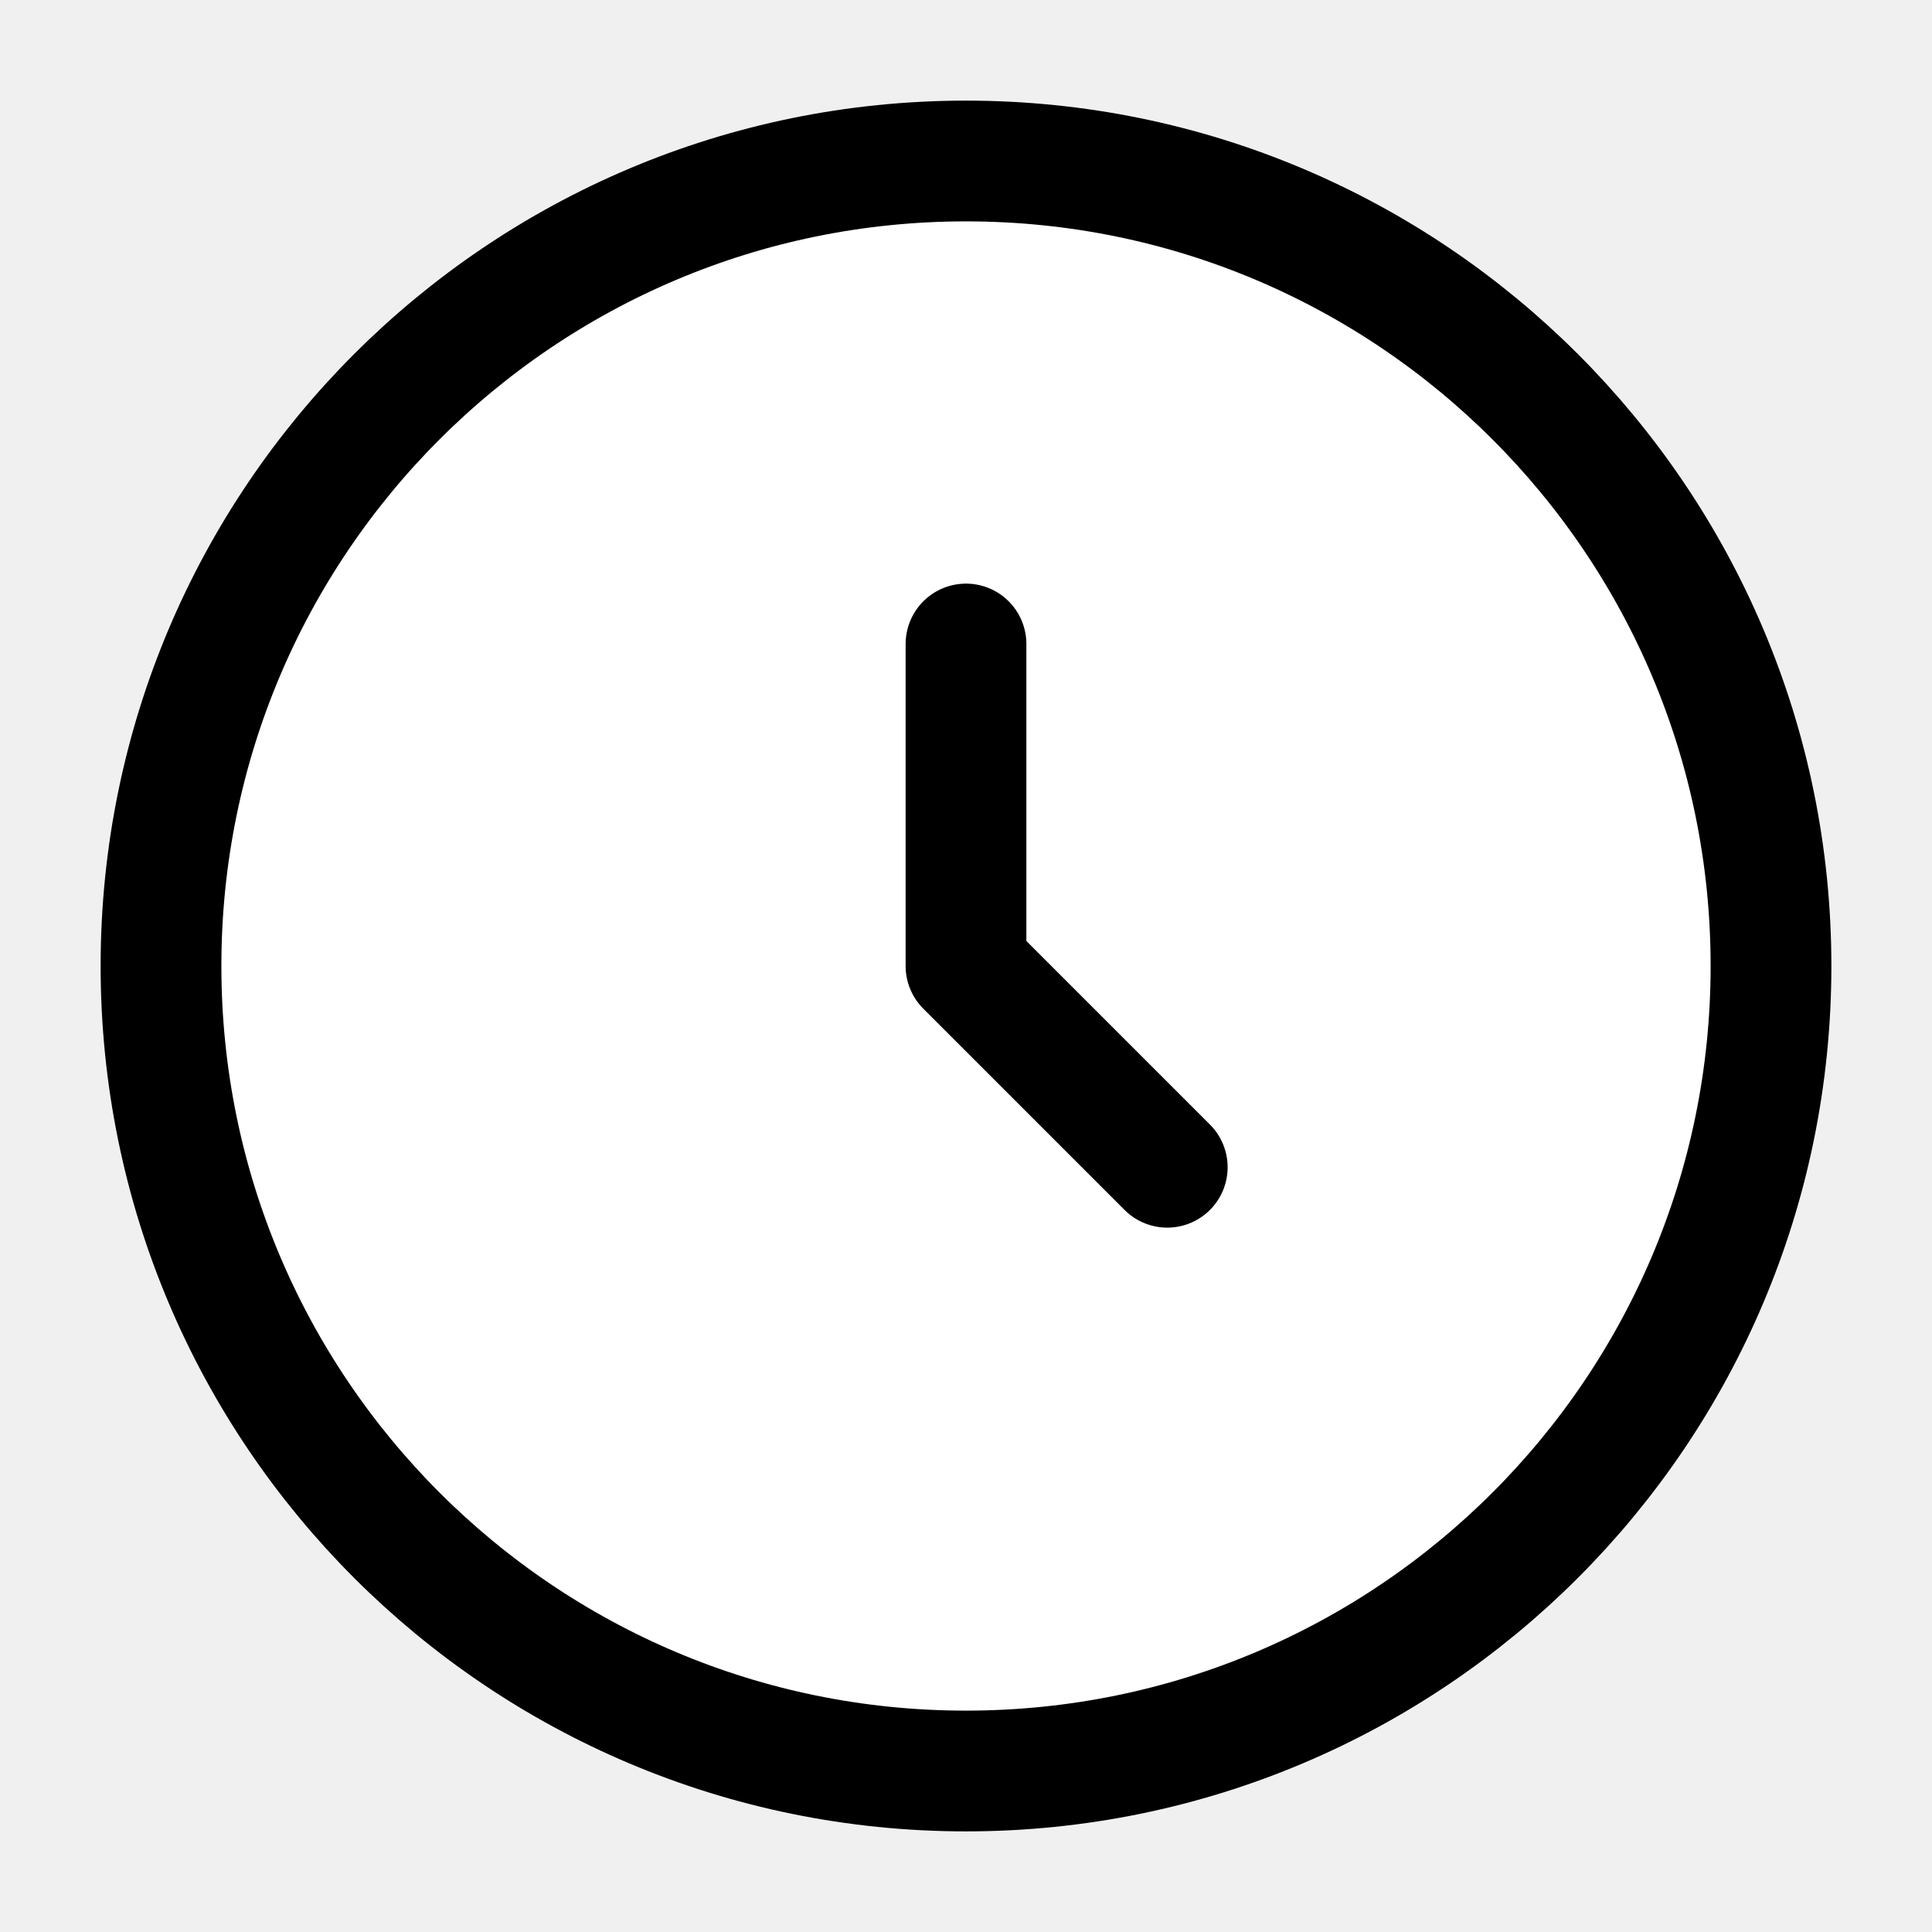
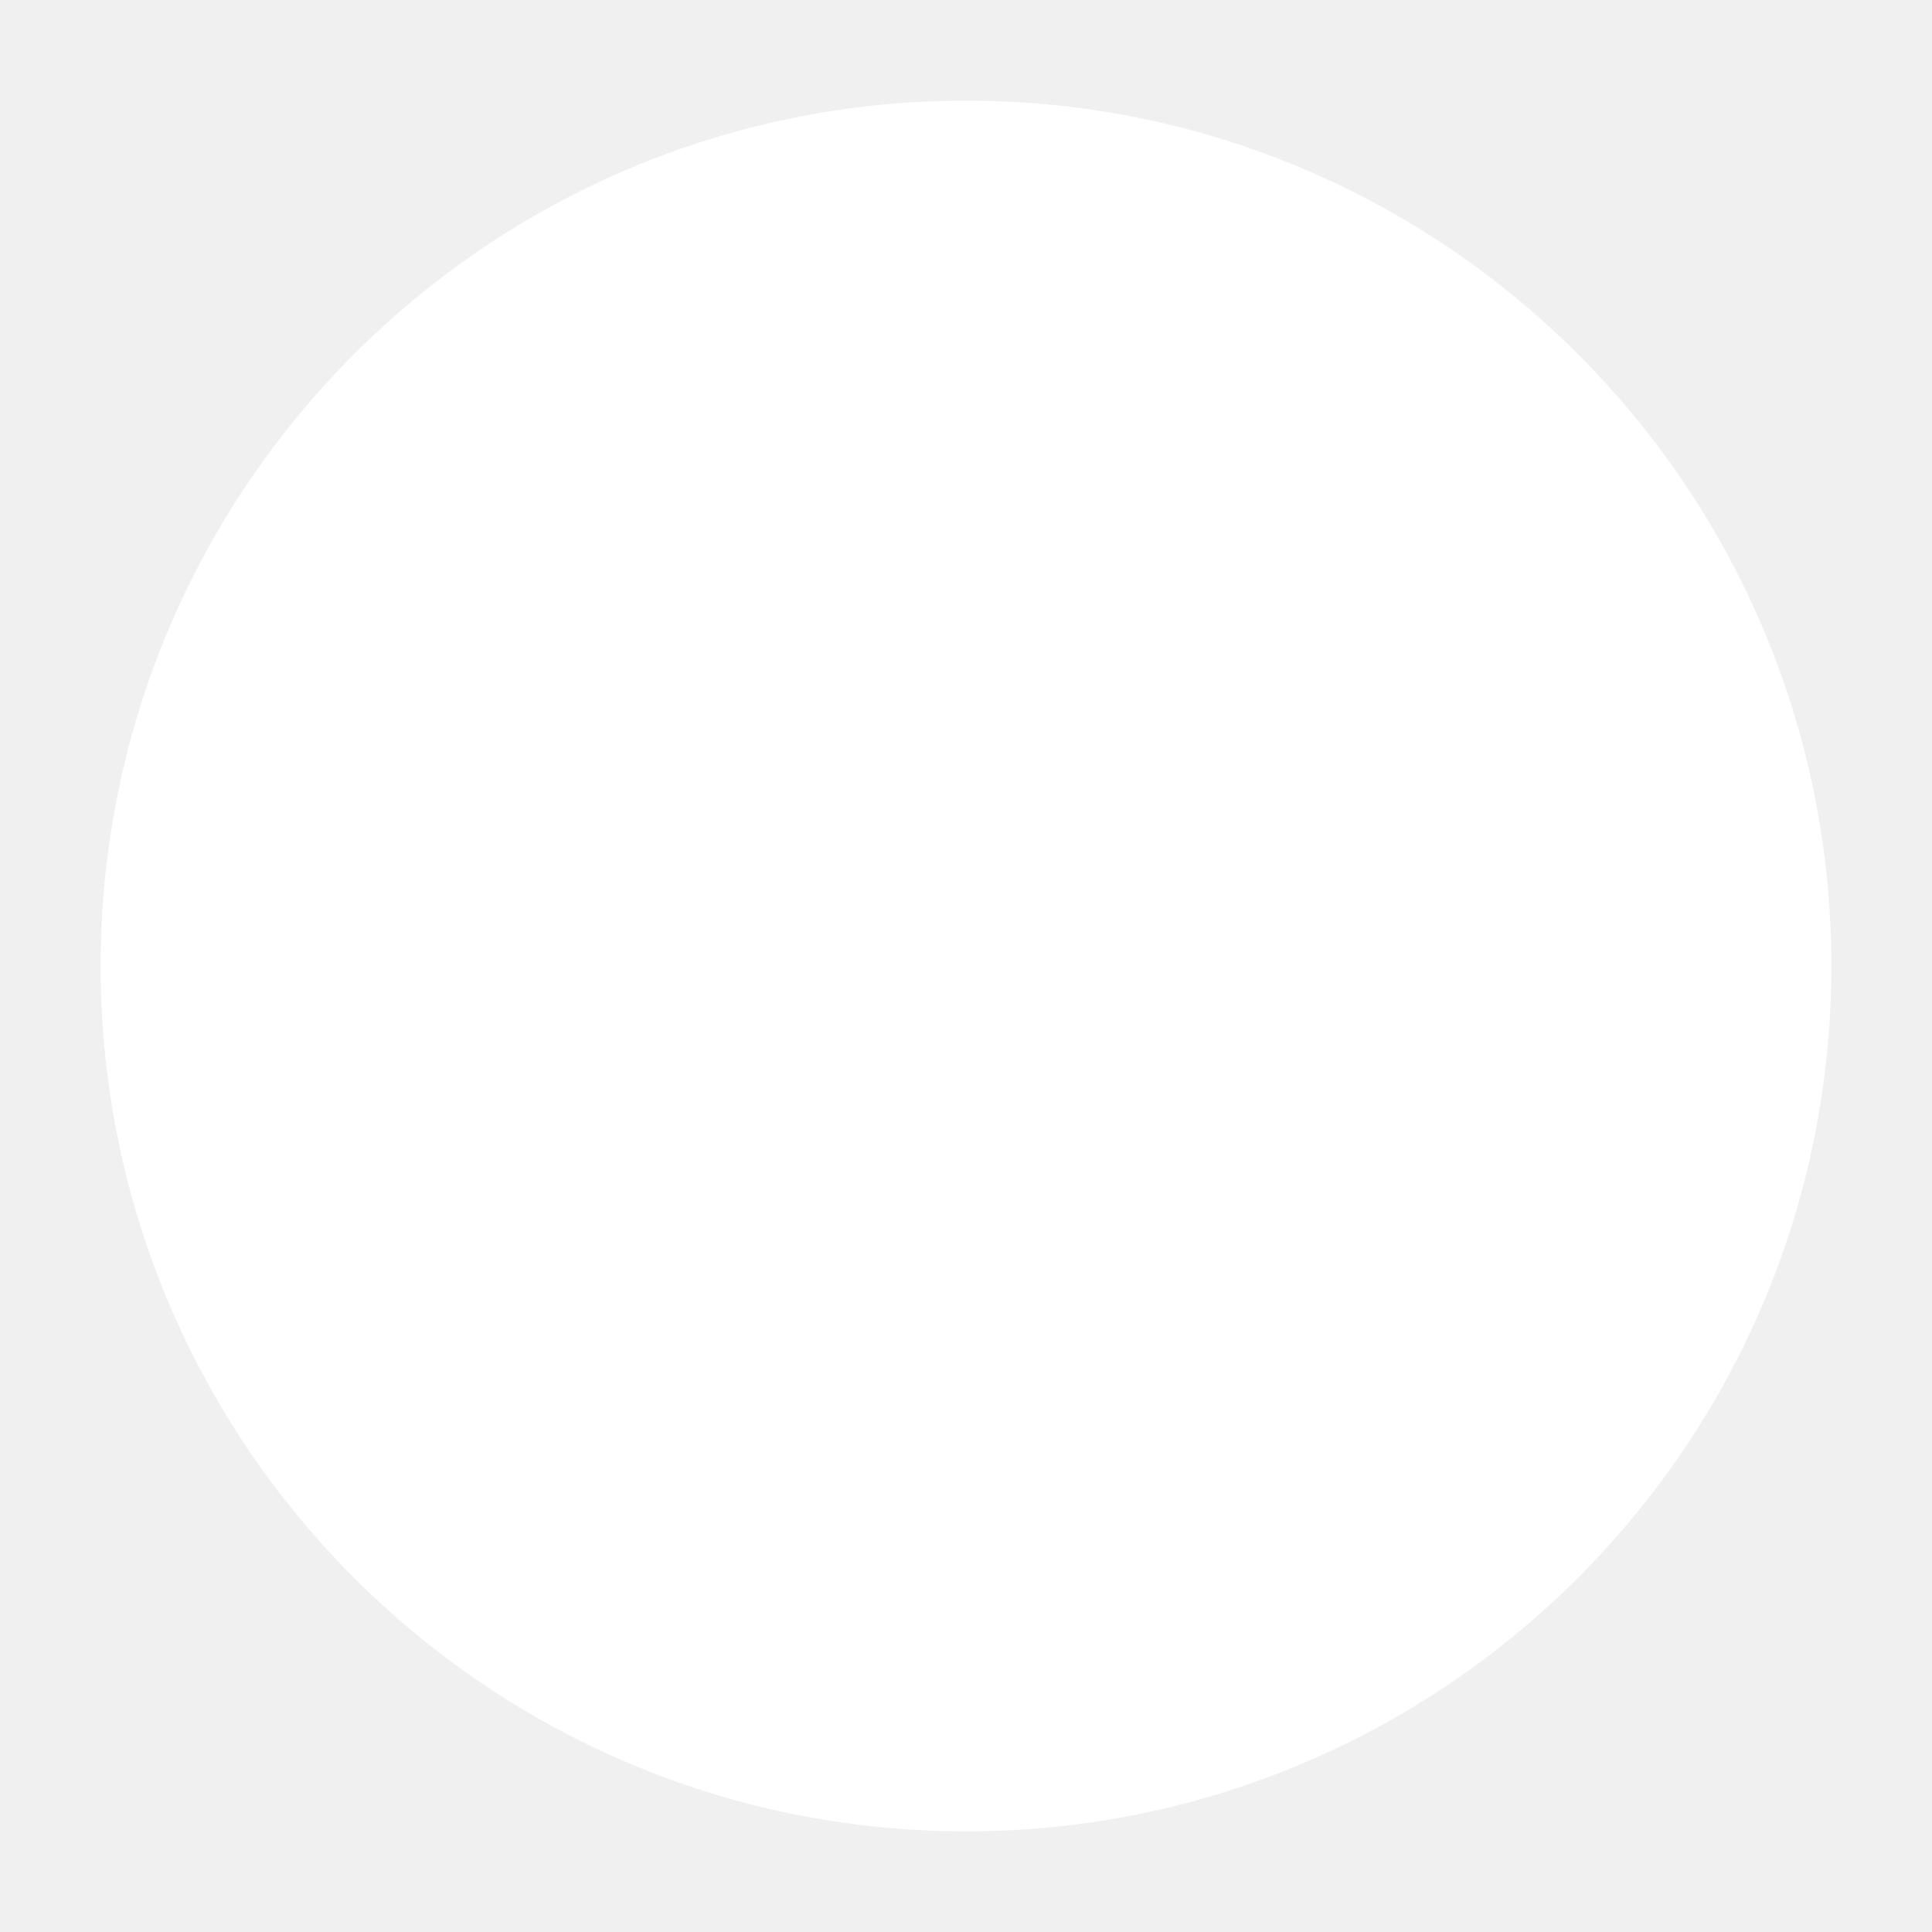
<svg xmlns="http://www.w3.org/2000/svg" width="1em" height="1em" viewBox="0 0 24 24">
-   <g fill="#ffffff" stroke="currentColor" stroke-width="1.5">
+   <g fill="#ffffff" stroke="#ffffff" stroke-width="1.5">
    <circle cx="12" cy="12" r="10" />
    <path stroke-linecap="round" stroke-linejoin="round" d="M12 8v4l2.5 2.5" />
  </g>
</svg>
